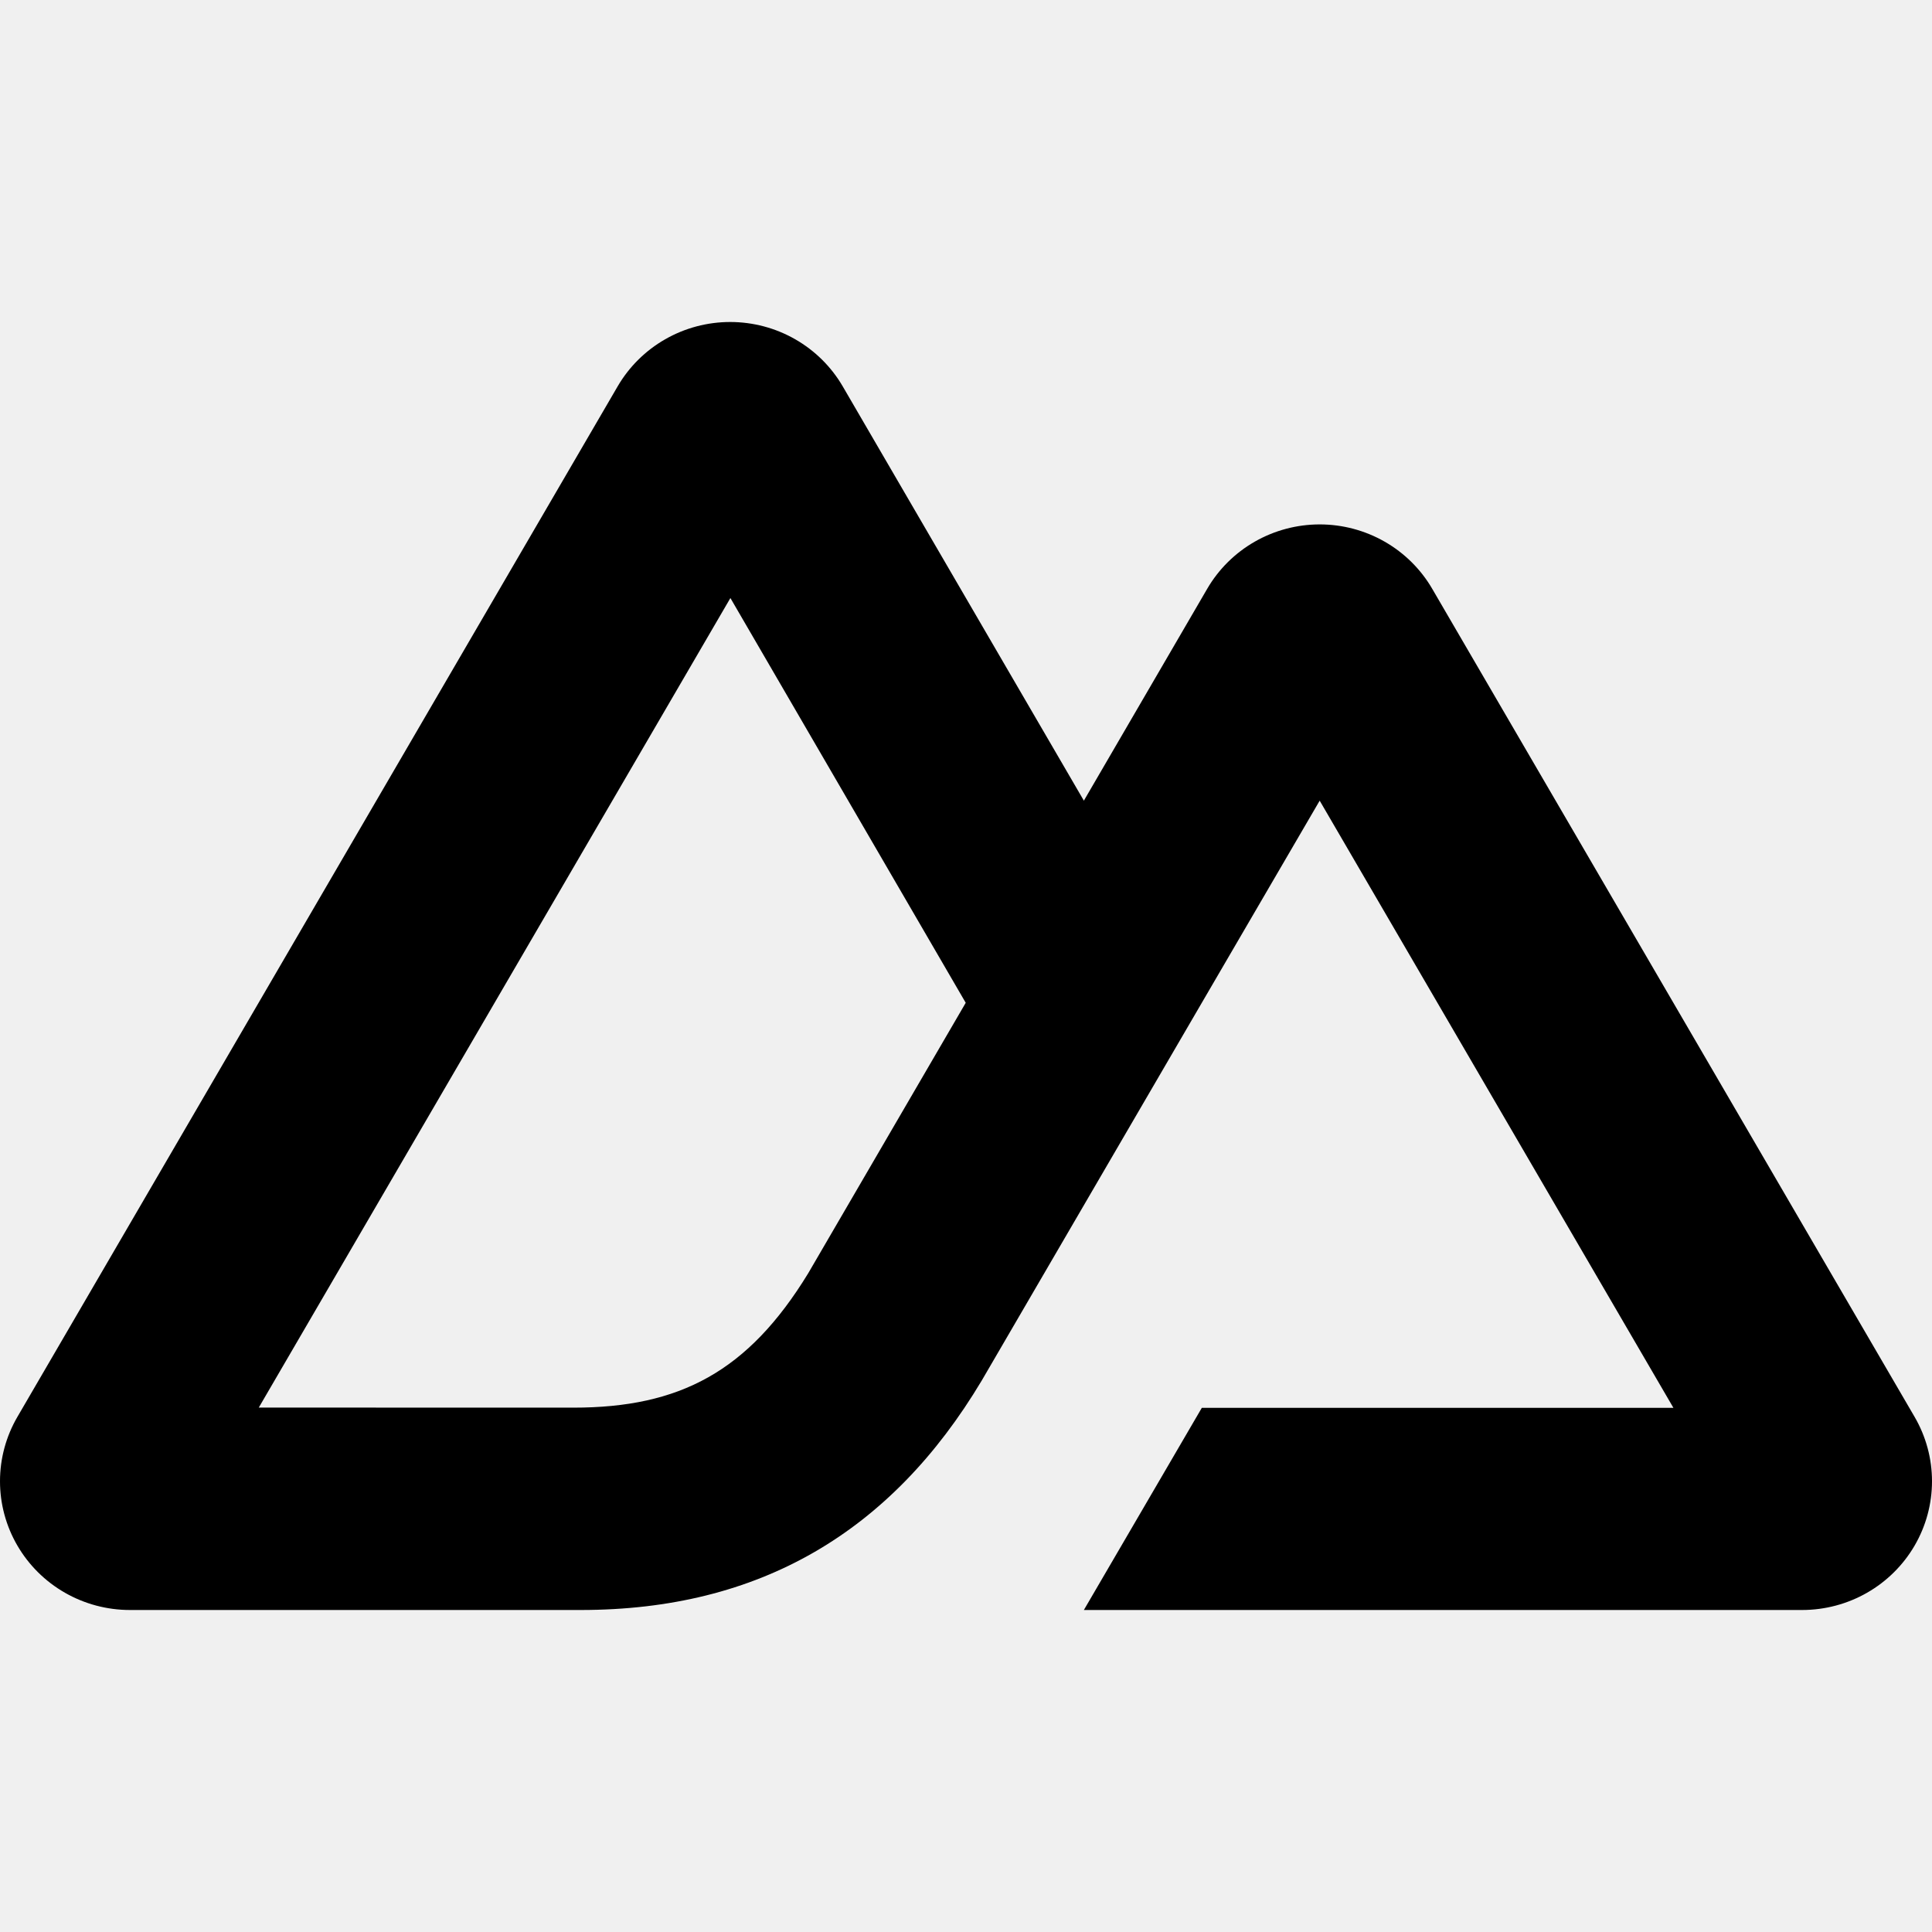
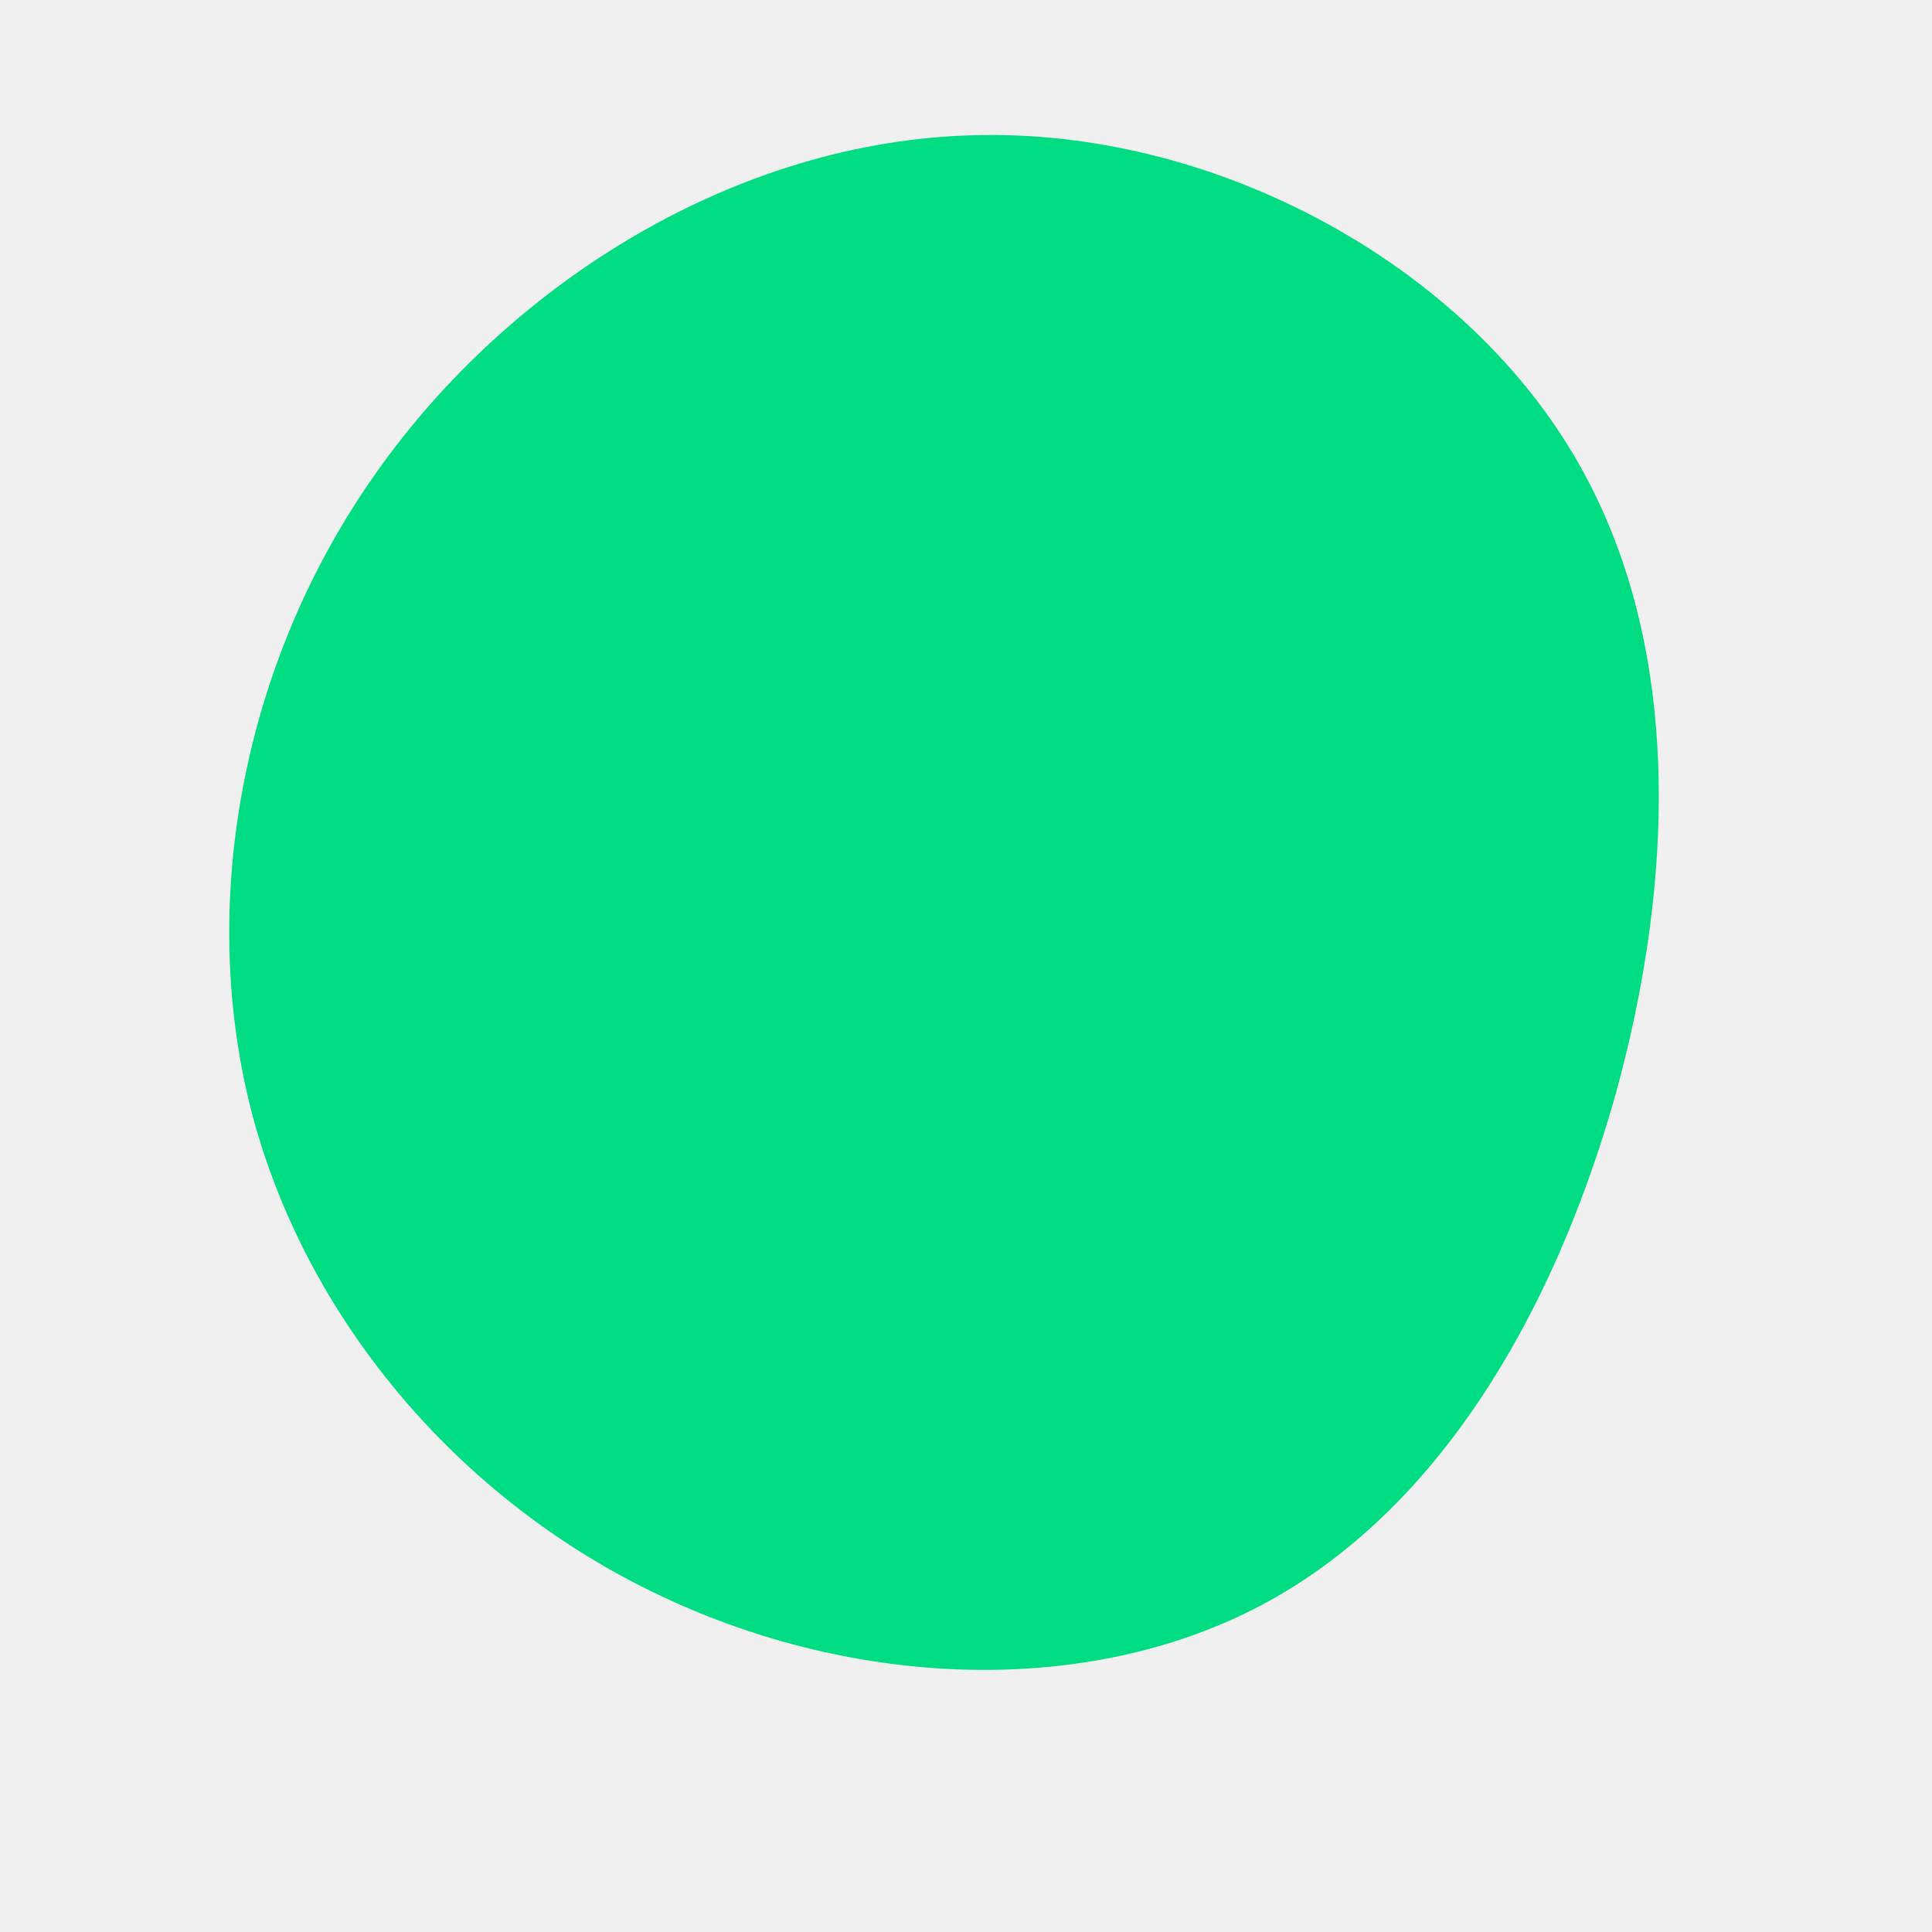
- <svg xmlns="http://www.w3.org/2000/svg" width="900" height="900" viewBox="0 0 900 900" fill="none">
-   <style>
-   path {
-     fill: black;
-   }
- 
-   @media (prefers-color-scheme: dark) {
-     path {
-       fill: white;
-     }
-   }
- </style>
-   <path d="M504.908 750H839.476C850.103 750.001 860.542 747.229 869.745 741.963C878.948 736.696 886.589 729.121 891.9 719.999C897.211 710.876 900.005 700.529 900 689.997C899.995 679.465 897.193 669.12 891.873 660.002L667.187 274.289C661.876 265.169 654.237 257.595 645.036 252.329C635.835 247.064 625.398 244.291 614.773 244.291C604.149 244.291 593.711 247.064 584.511 252.329C575.31 257.595 567.67 265.169 562.36 274.289L504.908 372.979L392.581 179.993C387.266 170.874 379.623 163.301 370.42 158.036C361.216 152.772 350.777 150 340.151 150C329.525 150 319.086 152.772 309.883 158.036C300.679 163.301 293.036 170.874 287.721 179.993L8.126 660.002C2.807 669.12 0.005 679.465 5.72978e-06 689.997C-0.005 700.529 2.789 710.876 8.1 719.999C13.411 729.121 21.052 736.696 30.255 741.963C39.458 747.229 49.897 750.001 60.524 750H270.538C353.748 750 415.112 713.775 457.336 643.101L559.849 467.145L614.757 372.979L779.547 655.834H559.849L504.908 750ZM267.114 655.737L120.551 655.704L340.249 278.586L449.87 467.145L376.474 593.175C348.433 639.03 316.577 655.737 267.114 655.737Z" />
+ <svg xmlns="http://www.w3.org/2000/svg" height="200" width="200" viewBox="0 0 200 200">
+   <path fill="#00DC82" d="M62.3,-53.9C74.4,-34.5,73.5,-9,67.1,13.8C60.6,36.5,48.7,56.5,30.7,66.1C12.7,75.7,-11.4,74.8,-31.6,65.2C-51.8,55.7,-67.9,37.4,-73.8,15.7C-79.6,-6,-75.1,-31.2,-61.1,-51C-47.1,-70.9,-23.6,-85.4,0.8,-86C25.1,-86.7,50.2,-73.4,62.3,-53.9Z" transform="translate(100 100)" />
</svg>
